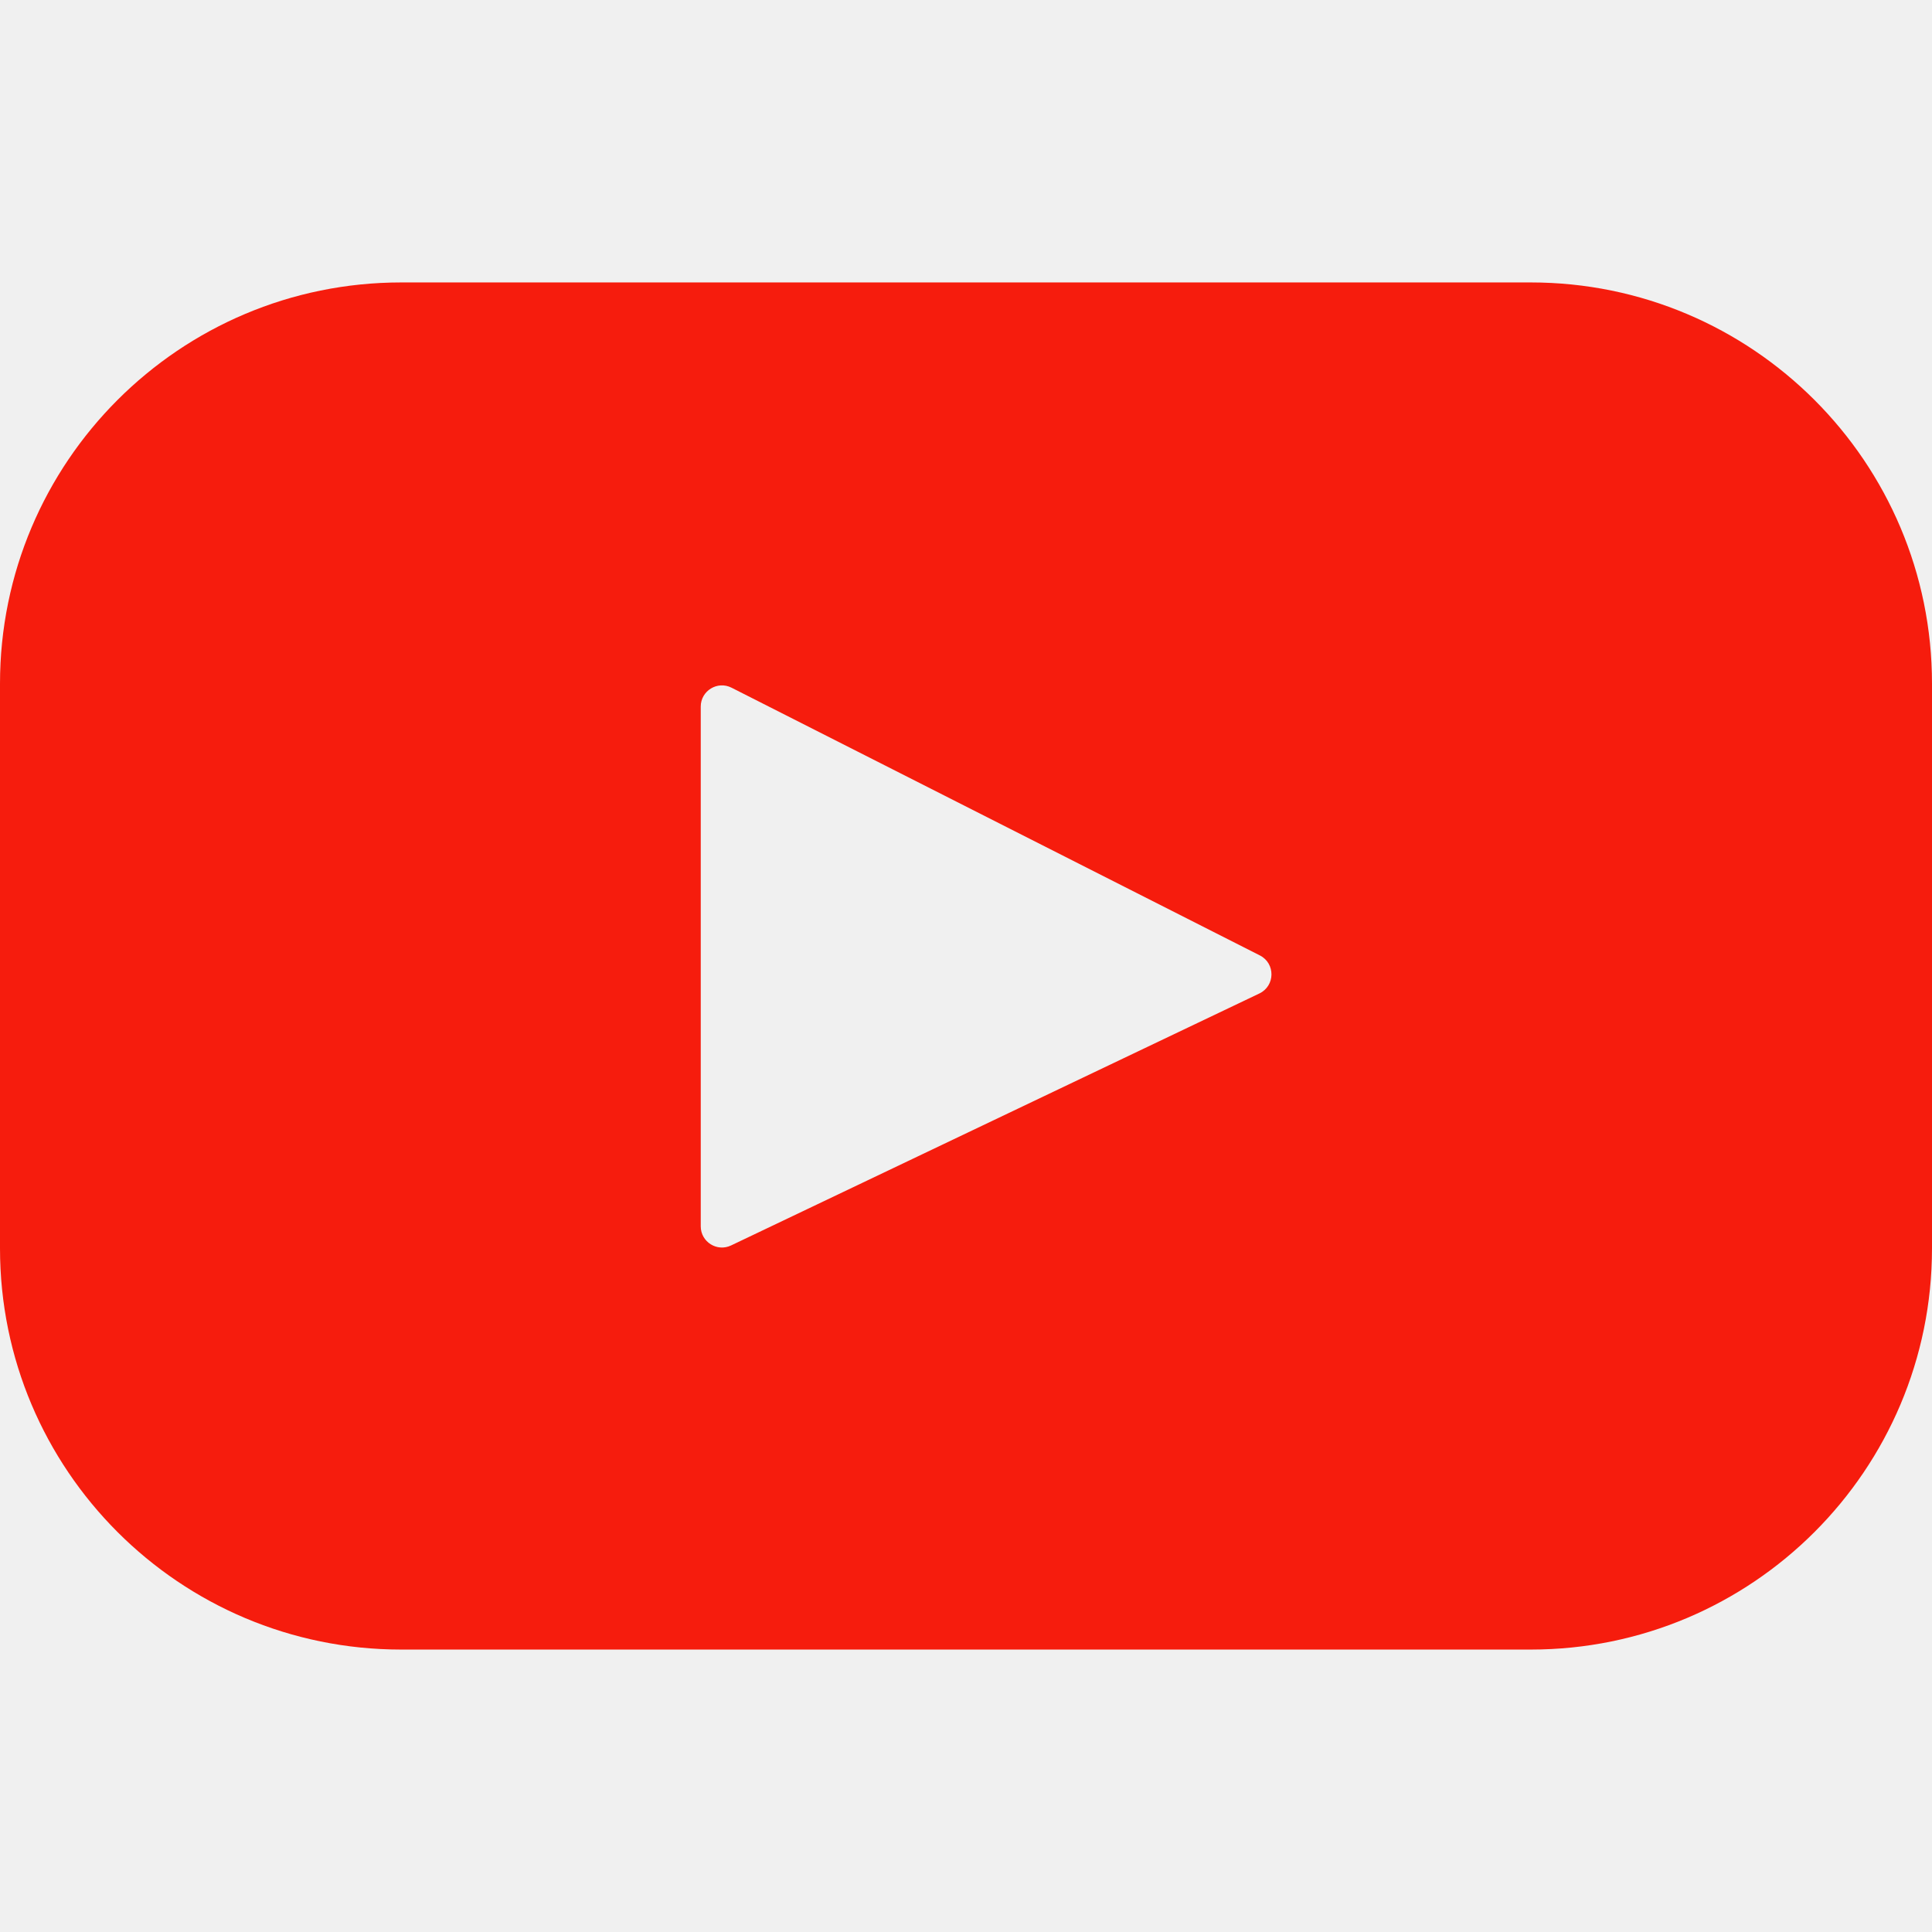
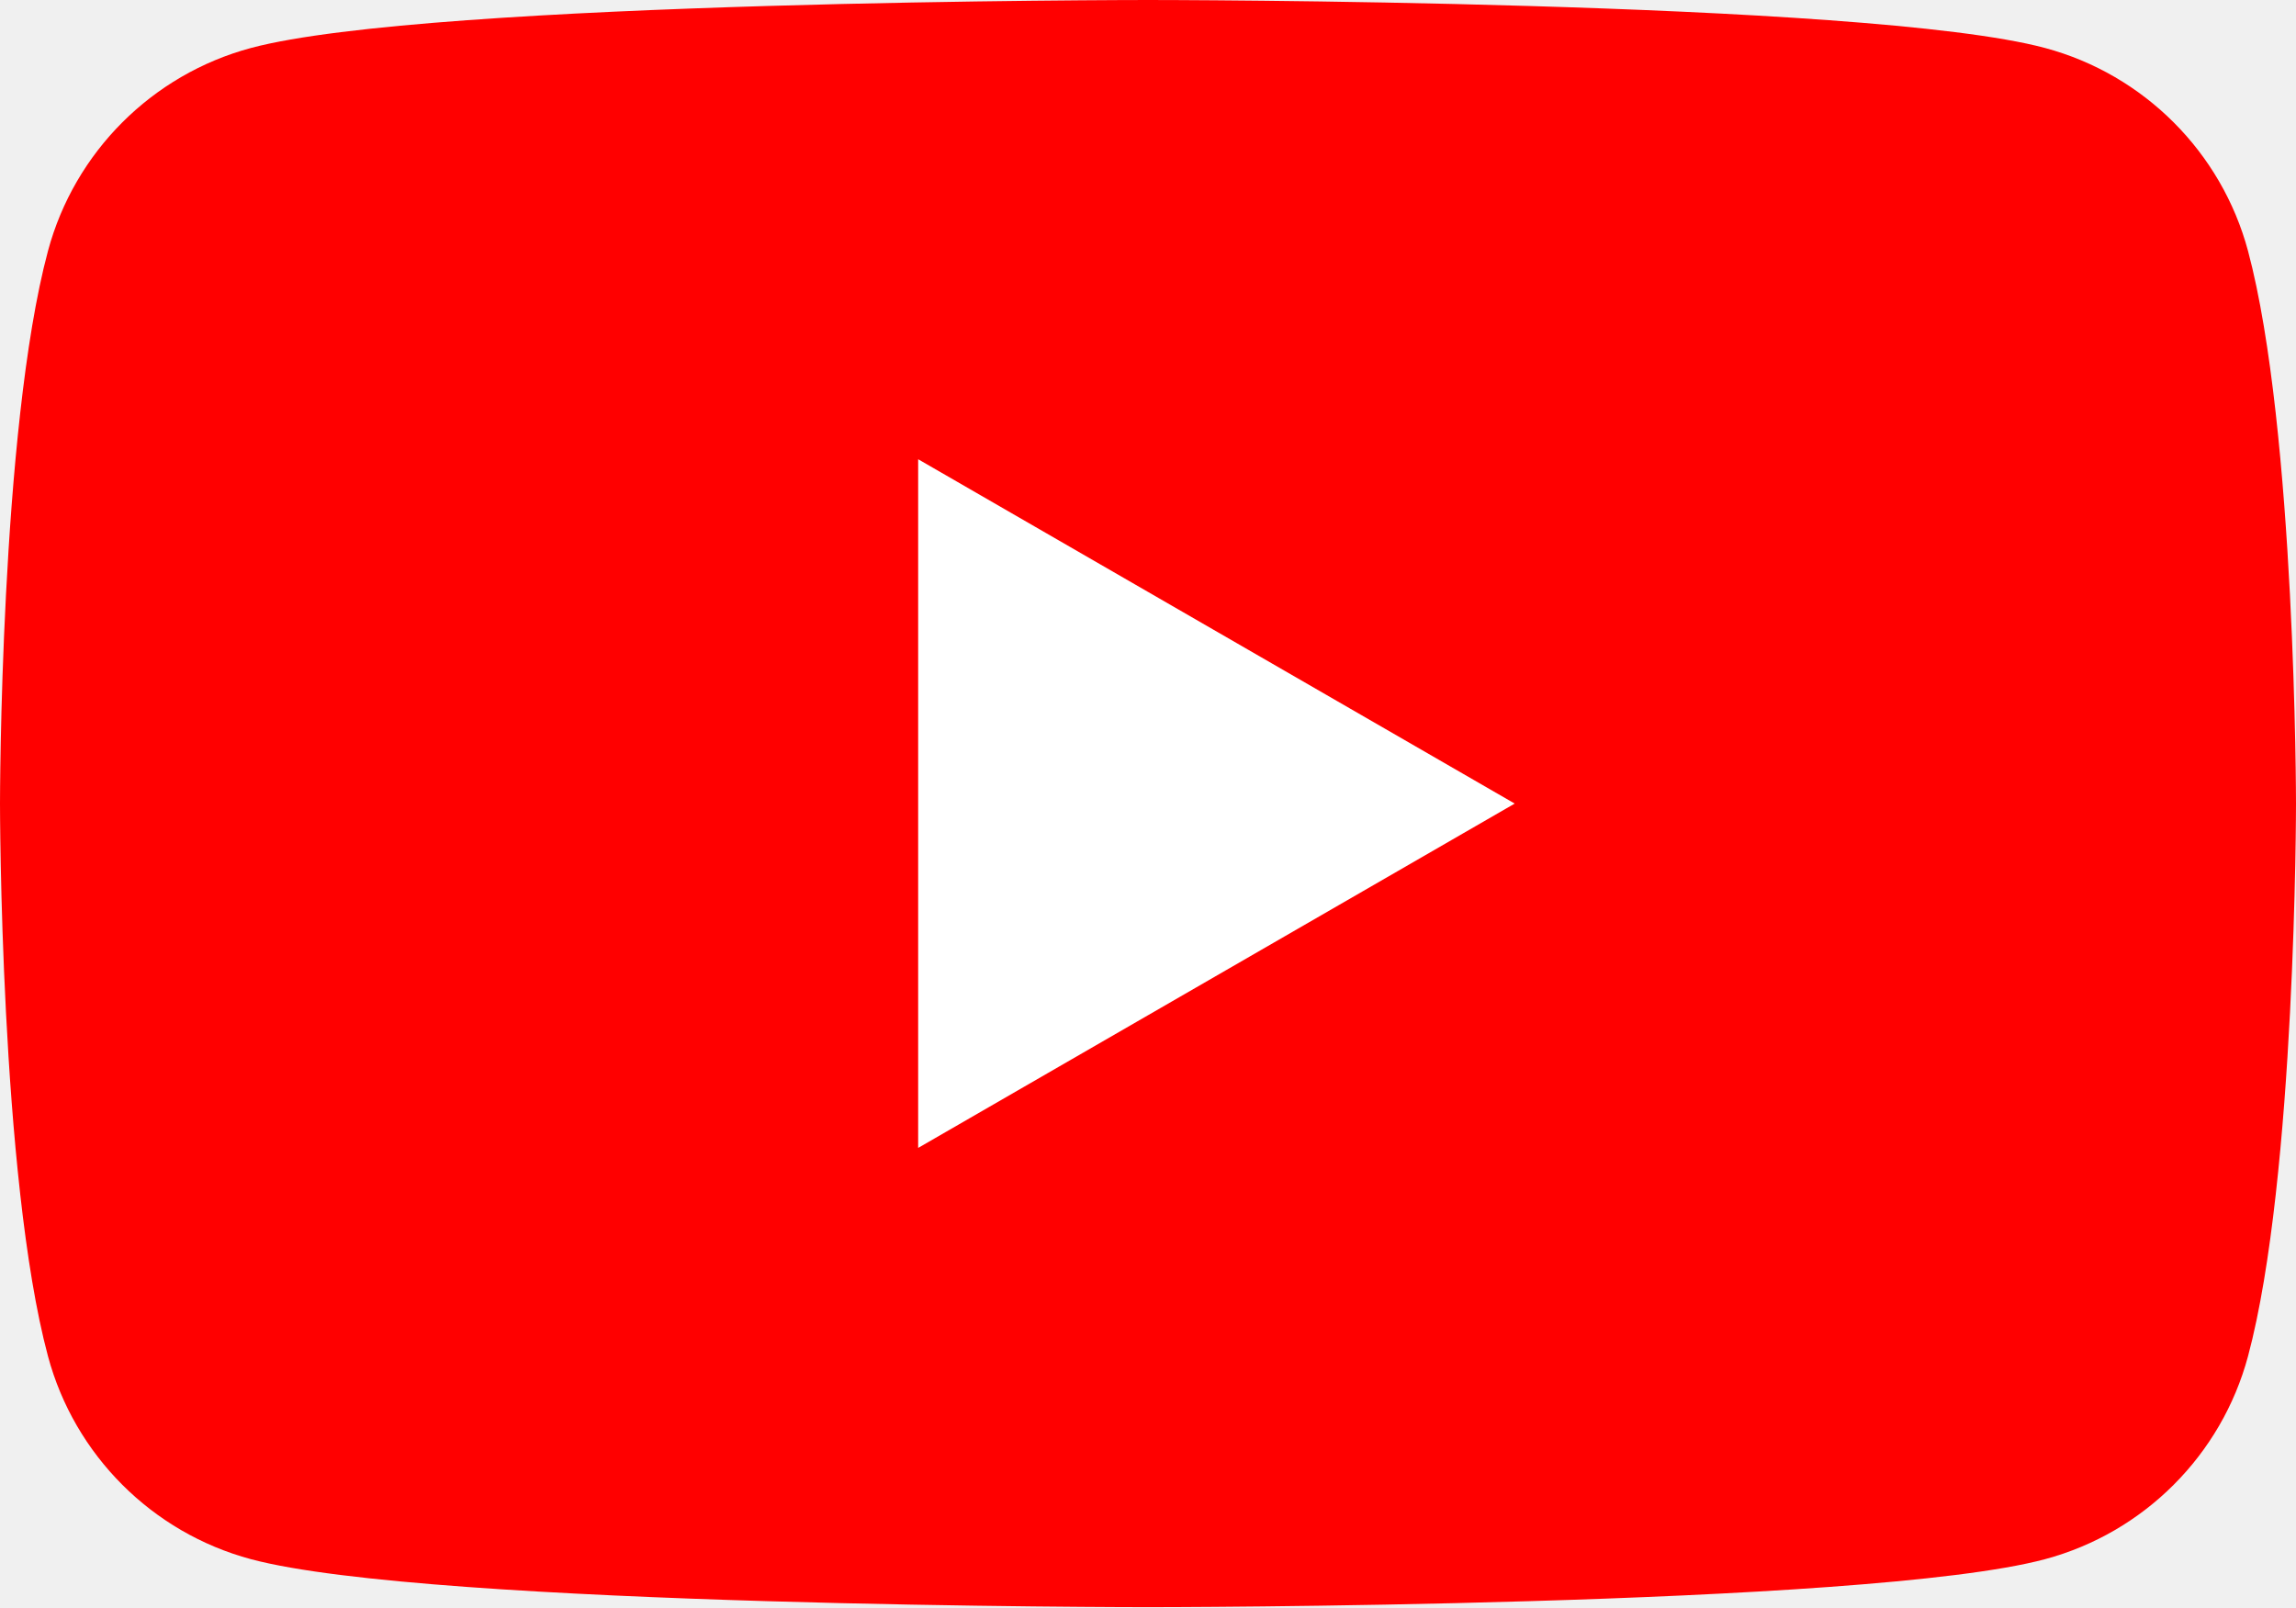
- <svg xmlns="http://www.w3.org/2000/svg" height="800px" width="800px" version="1.1" id="Layer_1" viewBox="0 0 461.001 461.001" xml:space="preserve">
-   <g>
-     <path style="fill:#F61C0D;" d="M365.257,67.393H95.744C42.866,67.393,0,110.259,0,163.137v134.728   c0,52.878,42.866,95.744,95.744,95.744h269.513c52.878,0,95.744-42.866,95.744-95.744V163.137   C461.001,110.259,418.135,67.393,365.257,67.393z M300.506,237.056l-126.06,60.123c-3.359,1.602-7.239-0.847-7.239-4.568V168.607   c0-3.774,3.982-6.22,7.348-4.514l126.06,63.881C304.363,229.873,304.298,235.248,300.506,237.056z" />
-   </g>
+ <svg xmlns="http://www.w3.org/2000/svg" class="external-icon" viewBox="0 0 28.57  20" focusable="false" style="pointer-events: none; display: block; width: 100%; height: 100%;">
+   <svg viewBox="0 0 28.57 20" preserveAspectRatio="xMidYMid meet">
+     <g>
+       <path d="M27.973 3.123C27.643 1.893 26.677 0.927 25.447 0.597C23.22 2.24288e-07 14.285 0 14.285 0C14.285 0 5.35 2.24288e-07 3.123 0.597C1.893 0.927 0.927 1.893 0.597 3.123C2.24288e-07 5.35 0 10 0 10C0 10 2.24288e-07 14.65 0.597 16.877C0.927 18.107 1.893 19.073 3.123 19.403C5.35 20 14.285 20 14.285 20C14.285 20 23.22 20 25.447 19.403C26.677 19.073 27.643 18.107 27.973 16.877C28.57 14.65 28.57 10 28.57 10C28.57 10 28.568 5.35 27.973 3.123Z" fill="#FF0000" />
+       <path d="M11.425 14.285L18.848 10L11.425 5.715V14.285Z" fill="white" />
+     </g>
+   </svg>
</svg>
